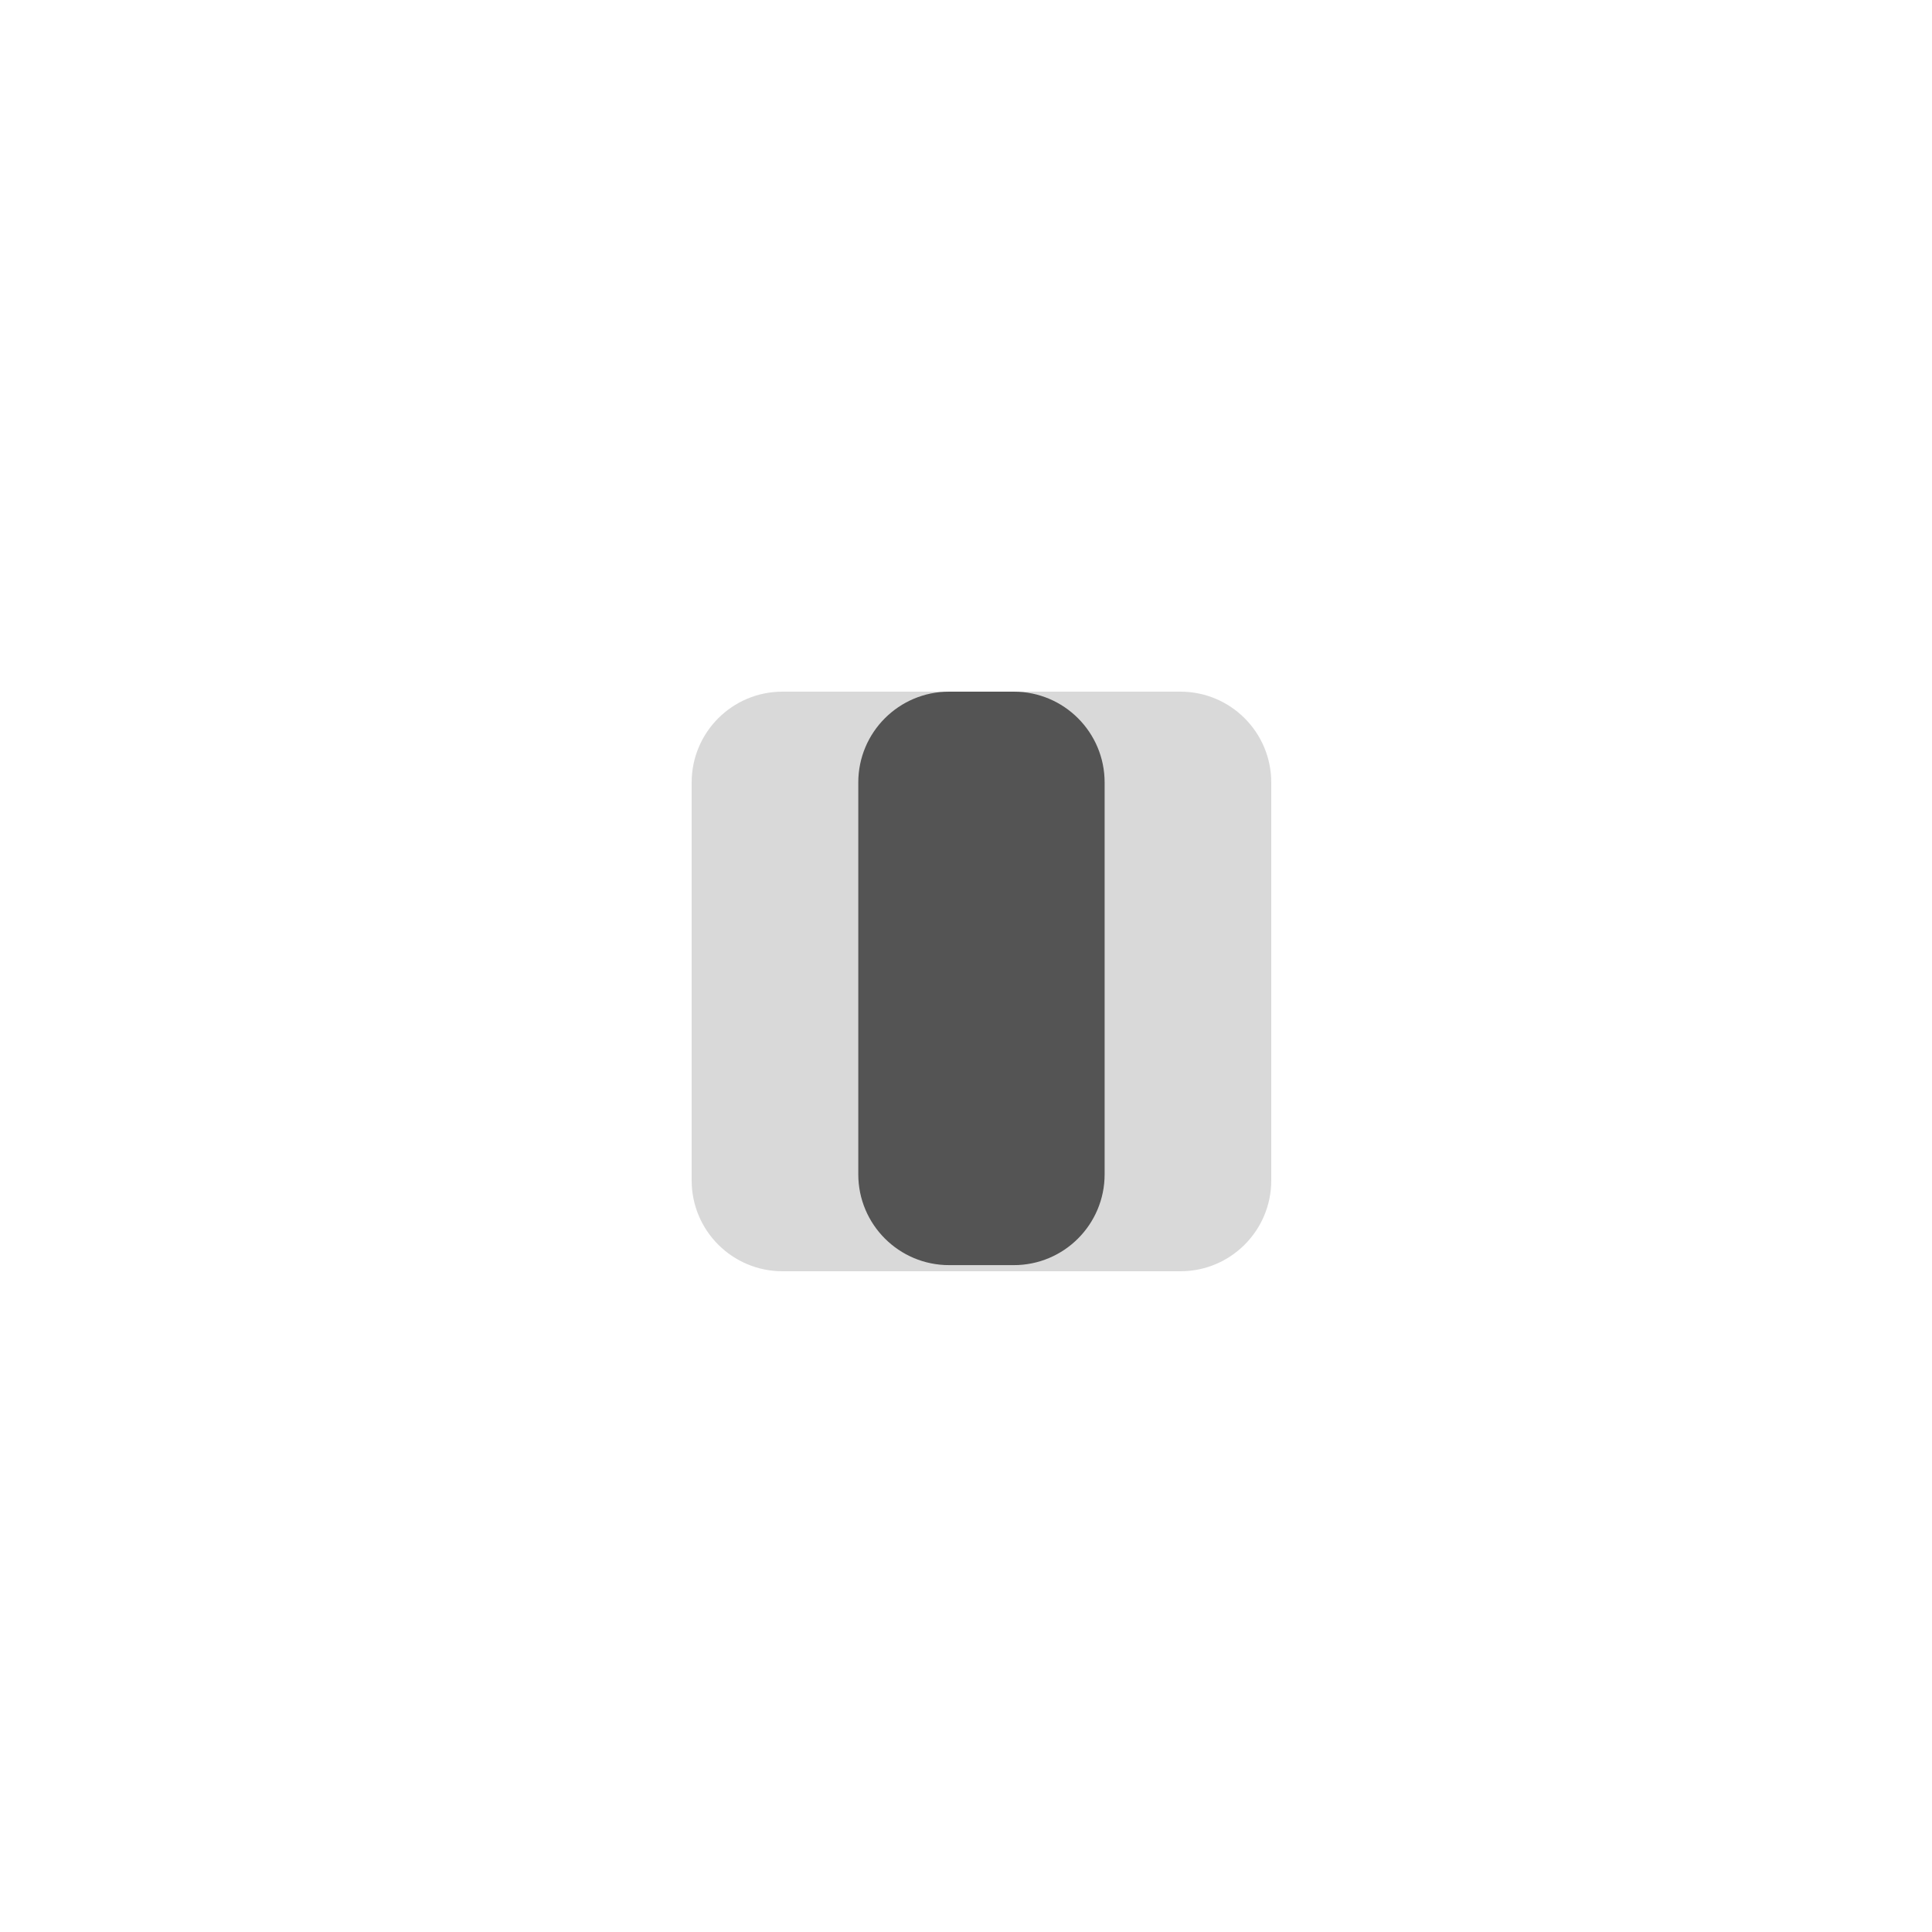
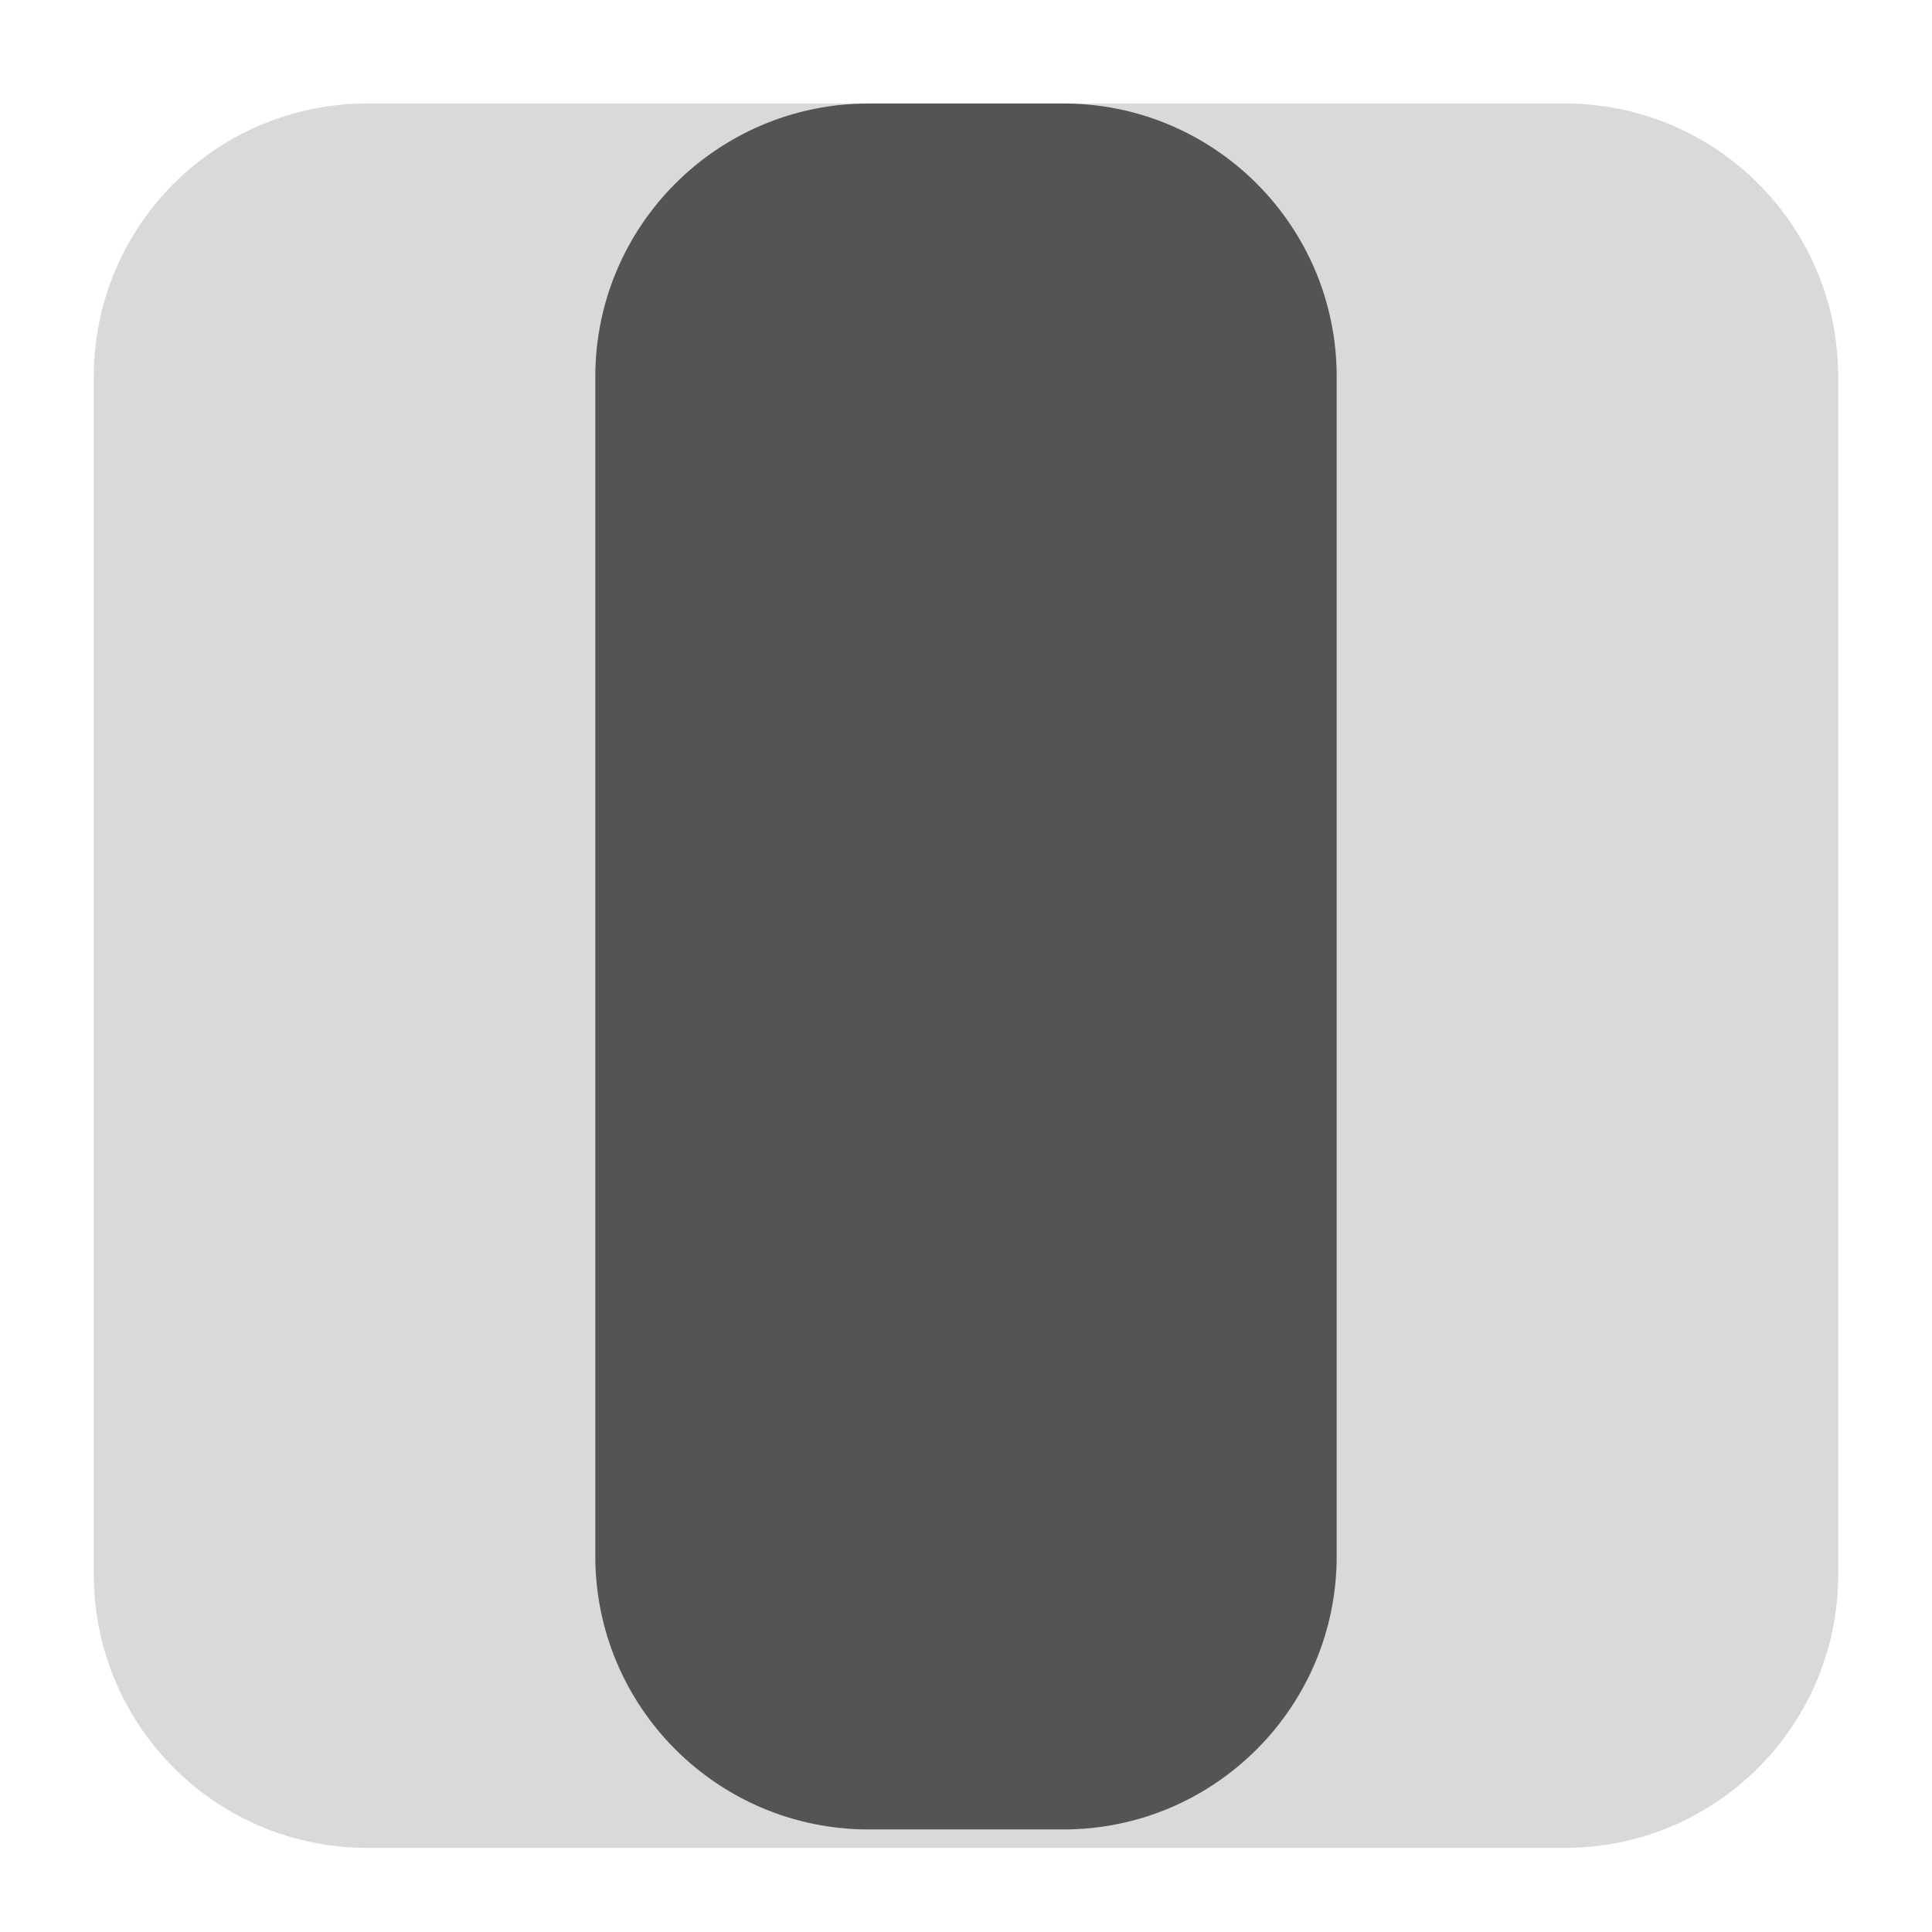
- <svg xmlns="http://www.w3.org/2000/svg" width="2000" zoomAndPan="magnify" viewBox="0 0 1500 1500" height="2000" preserveAspectRatio="xMidYMid meet" version="1.0">
+ <svg xmlns="http://www.w3.org/2000/svg" zoomAndPan="magnify" viewBox="512.800 510.300 498.400 498.400" preserveAspectRatio="xMidYMid meet" version="1.0">
  <defs>
    <filter x="0%" y="0%" width="100%" height="100%" id="b4f42fece5">
      <feColorMatrix values="0 0 0 0 1 0 0 0 0 1 0 0 0 0 1 0 0 0 1 0" color-interpolation-filters="sRGB" />
    </filter>
    <mask id="f92ff9696f">
      <g filter="url(#b4f42fece5)">
        <rect x="-150" width="1800" fill="#000000" y="-150" height="1800" fill-opacity="0.22" />
      </g>
    </mask>
    <clipPath id="332e47dd9a">
      <path d="M 1 1 L 451 1 L 451 451 L 1 451 Z M 1 1 " clip-rule="nonzero" />
    </clipPath>
    <clipPath id="64795ea001">
      <path d="M 71.5 1 L 380.5 1 C 419.438 1 451 32.562 451 71.5 L 451 380.5 C 451 419.438 419.438 451 380.5 451 L 71.5 451 C 32.562 451 1 419.438 1 380.5 L 1 71.5 C 1 32.562 32.562 1 71.5 1 Z M 71.5 1 " clip-rule="nonzero" />
    </clipPath>
    <clipPath id="a3e7016062">
      <path d="M 0 0 L 450 0 L 450 450 L 0 450 Z M 0 0 " clip-rule="nonzero" />
    </clipPath>
    <clipPath id="315af96df4">
      <path d="M 70.5 0 L 379.5 0 C 418.438 0 450 31.562 450 70.5 L 450 379.5 C 450 418.438 418.438 450 379.5 450 L 70.5 450 C 31.562 450 0 418.438 0 379.5 L 0 70.5 C 0 31.562 31.562 0 70.5 0 Z M 70.5 0 " clip-rule="nonzero" />
    </clipPath>
    <clipPath id="3d69d6145e">
      <rect x="0" width="450" y="0" height="450" />
    </clipPath>
    <clipPath id="9107cf7ecb">
      <rect x="0" width="452" y="0" height="452" />
    </clipPath>
    <clipPath id="ae66abd13f">
      <path d="M 666.371 537 L 857.629 537 L 857.629 982.266 L 666.371 982.266 Z M 666.371 537 " clip-rule="nonzero" />
    </clipPath>
    <clipPath id="2fa838ba1c">
      <path d="M 736.871 537 L 787.129 537 C 826.062 537 857.629 568.562 857.629 607.5 L 857.629 911.742 C 857.629 950.68 826.062 982.242 787.129 982.242 L 736.871 982.242 C 697.938 982.242 666.371 950.68 666.371 911.742 L 666.371 607.5 C 666.371 568.562 697.938 537 736.871 537 Z M 736.871 537 " clip-rule="nonzero" />
    </clipPath>
    <clipPath id="99bcffe9f6">
      <path d="M 0.371 0 L 191.629 0 L 191.629 445.266 L 0.371 445.266 Z M 0.371 0 " clip-rule="nonzero" />
    </clipPath>
    <clipPath id="41ff4a2d45">
      <path d="M 70.871 0 L 121.129 0 C 160.062 0 191.629 31.562 191.629 70.5 L 191.629 374.742 C 191.629 413.68 160.062 445.242 121.129 445.242 L 70.871 445.242 C 31.938 445.242 0.371 413.68 0.371 374.742 L 0.371 70.5 C 0.371 31.562 31.938 0 70.871 0 Z M 70.871 0 " clip-rule="nonzero" />
    </clipPath>
    <clipPath id="48236a2677">
      <rect x="0" width="192" y="0" height="446" />
    </clipPath>
  </defs>
  <g mask="url(#f92ff9696f)">
    <g transform="matrix(1, 0, 0, 1, 536, 536)">
      <g clip-path="url(#9107cf7ecb)">
        <g clip-path="url(#332e47dd9a)">
          <g clip-path="url(#64795ea001)">
            <g transform="matrix(1, 0, 0, 1, 1, 1)">
              <g clip-path="url(#3d69d6145e)">
                <g clip-path="url(#a3e7016062)">
                  <g clip-path="url(#315af96df4)">
                    <rect x="-1083" width="2592" fill="#545454" y="-1083" height="2592" fill-opacity="1" />
                  </g>
                </g>
              </g>
            </g>
          </g>
        </g>
      </g>
    </g>
  </g>
  <g clip-path="url(#ae66abd13f)">
    <g clip-path="url(#2fa838ba1c)">
      <g transform="matrix(1, 0, 0, 1, 666, 537)">
        <g clip-path="url(#48236a2677)">
          <g clip-path="url(#99bcffe9f6)">
            <g clip-path="url(#41ff4a2d45)">
              <path fill="#545454" d="M 0.371 0 L 191.629 0 L 191.629 445.266 L 0.371 445.266 Z M 0.371 0 " fill-opacity="1" fill-rule="nonzero" />
            </g>
          </g>
        </g>
      </g>
    </g>
  </g>
</svg>
